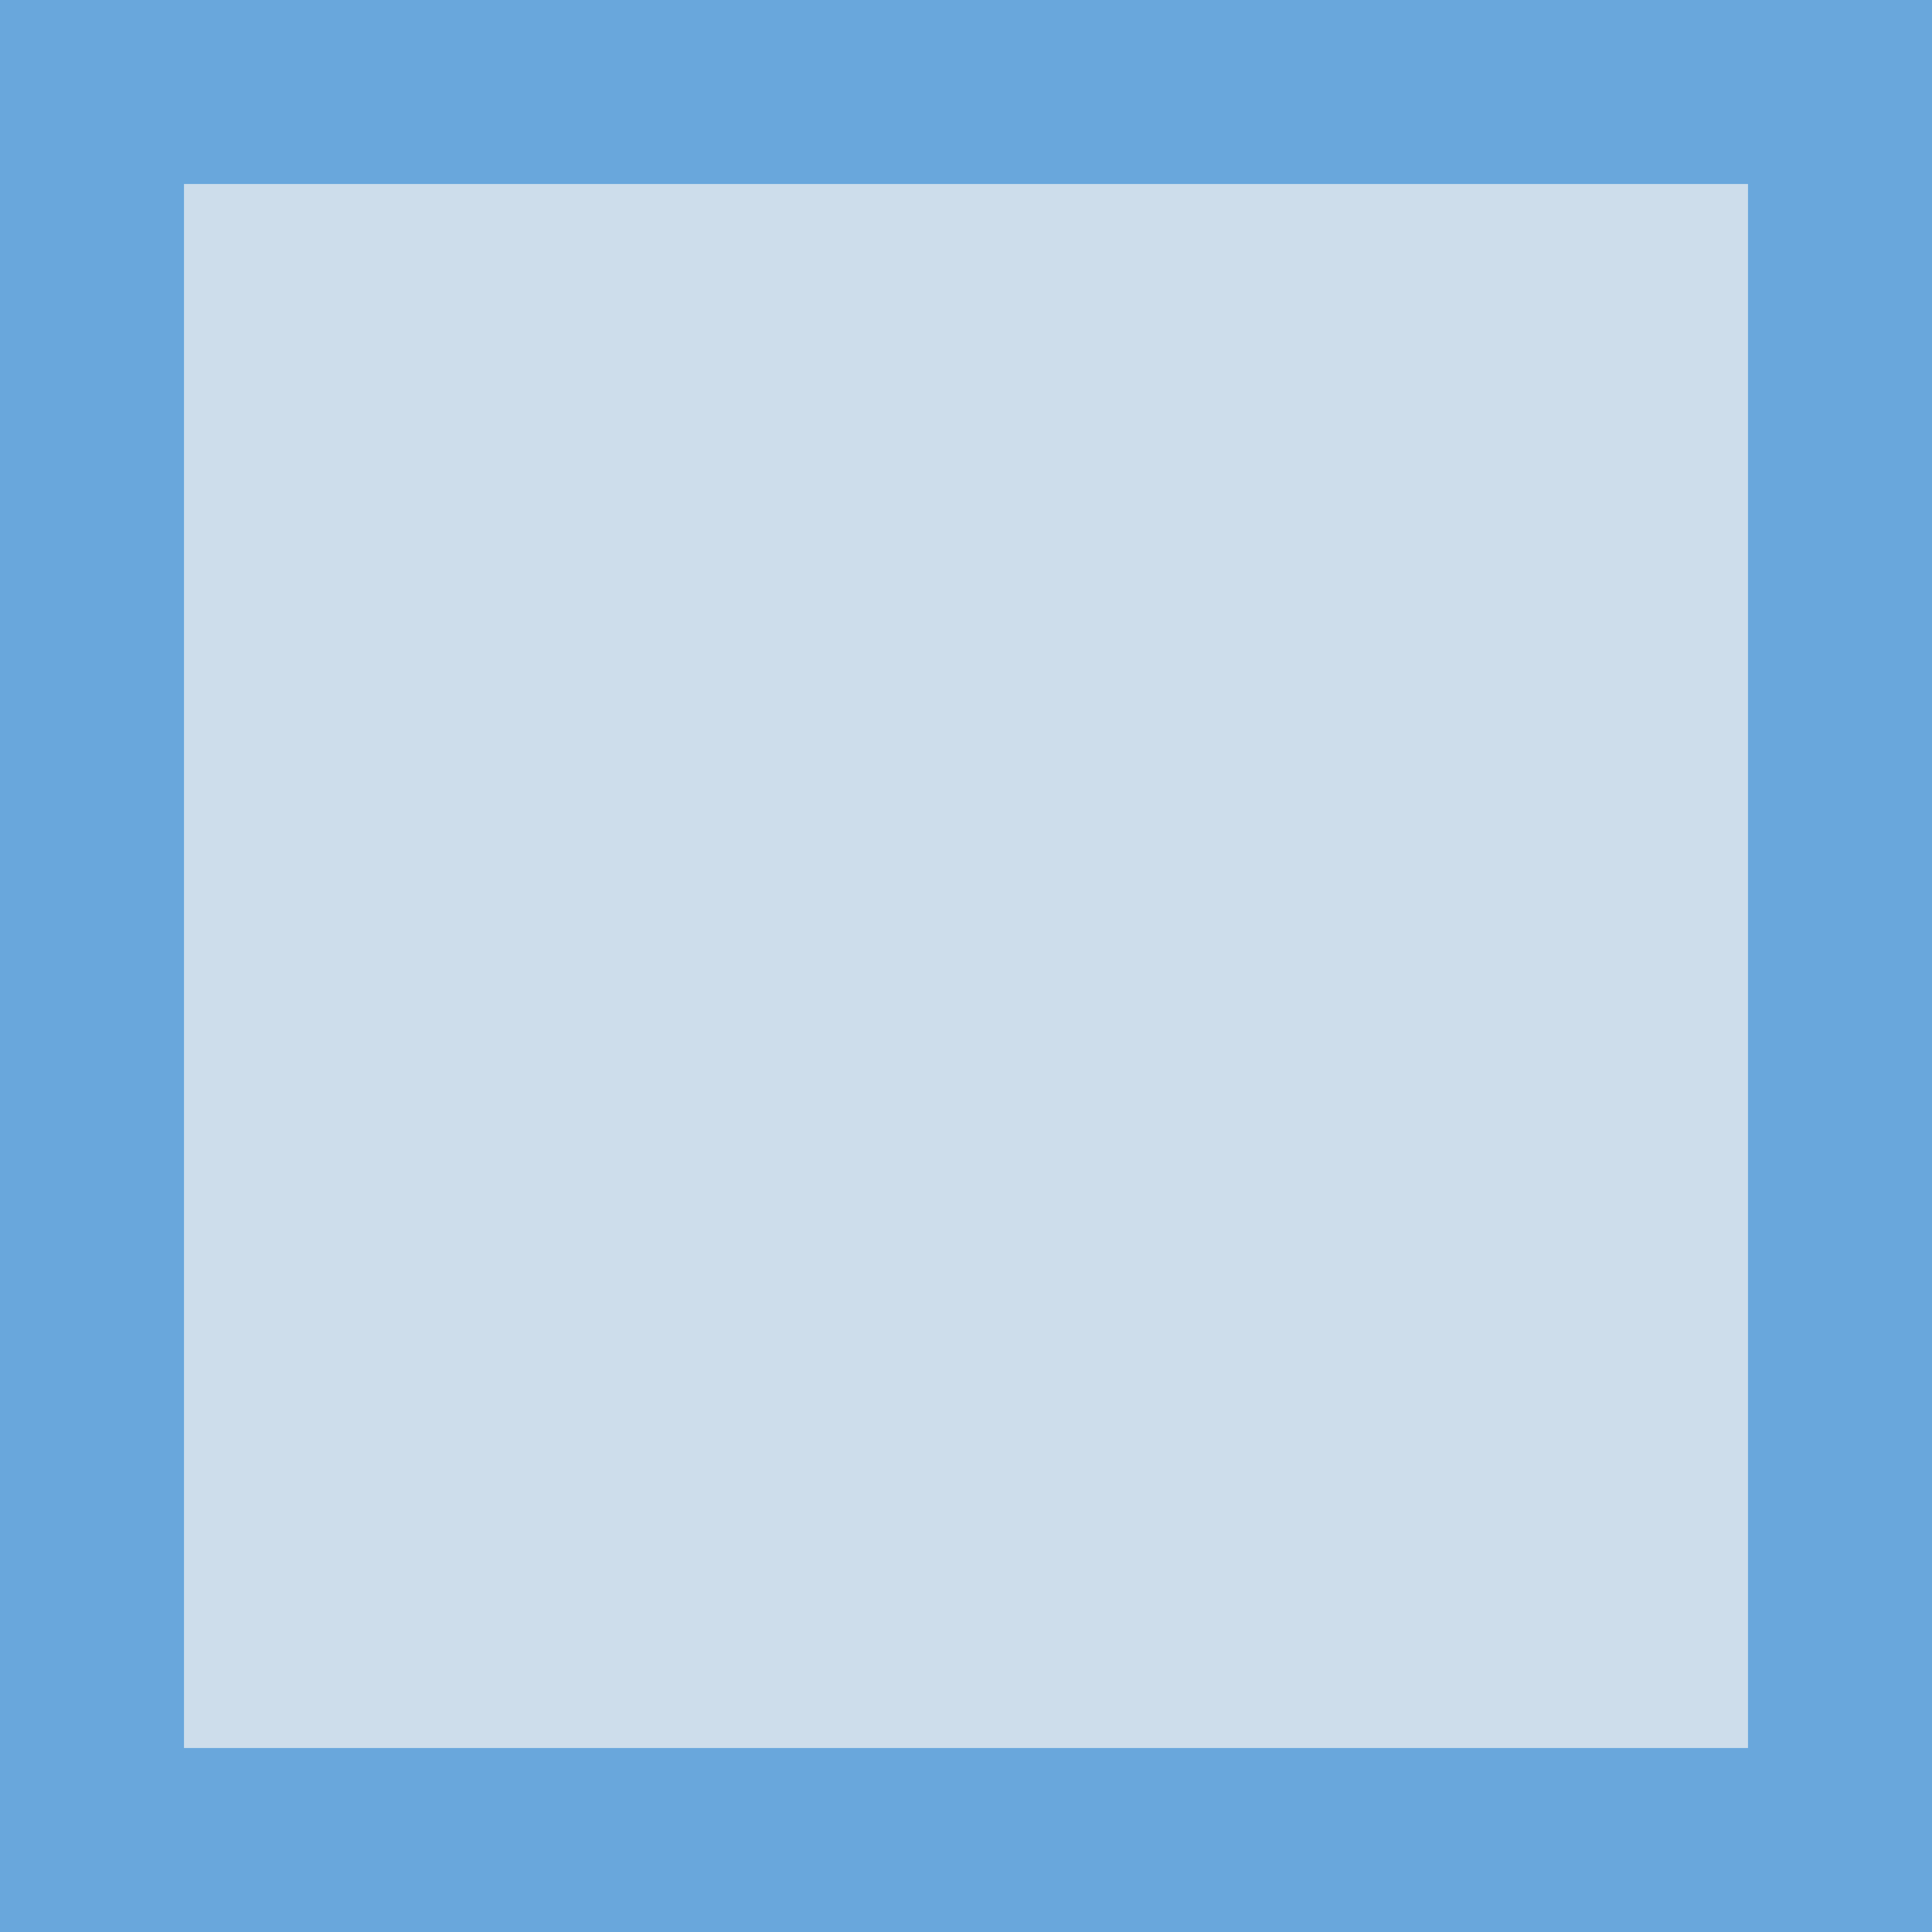
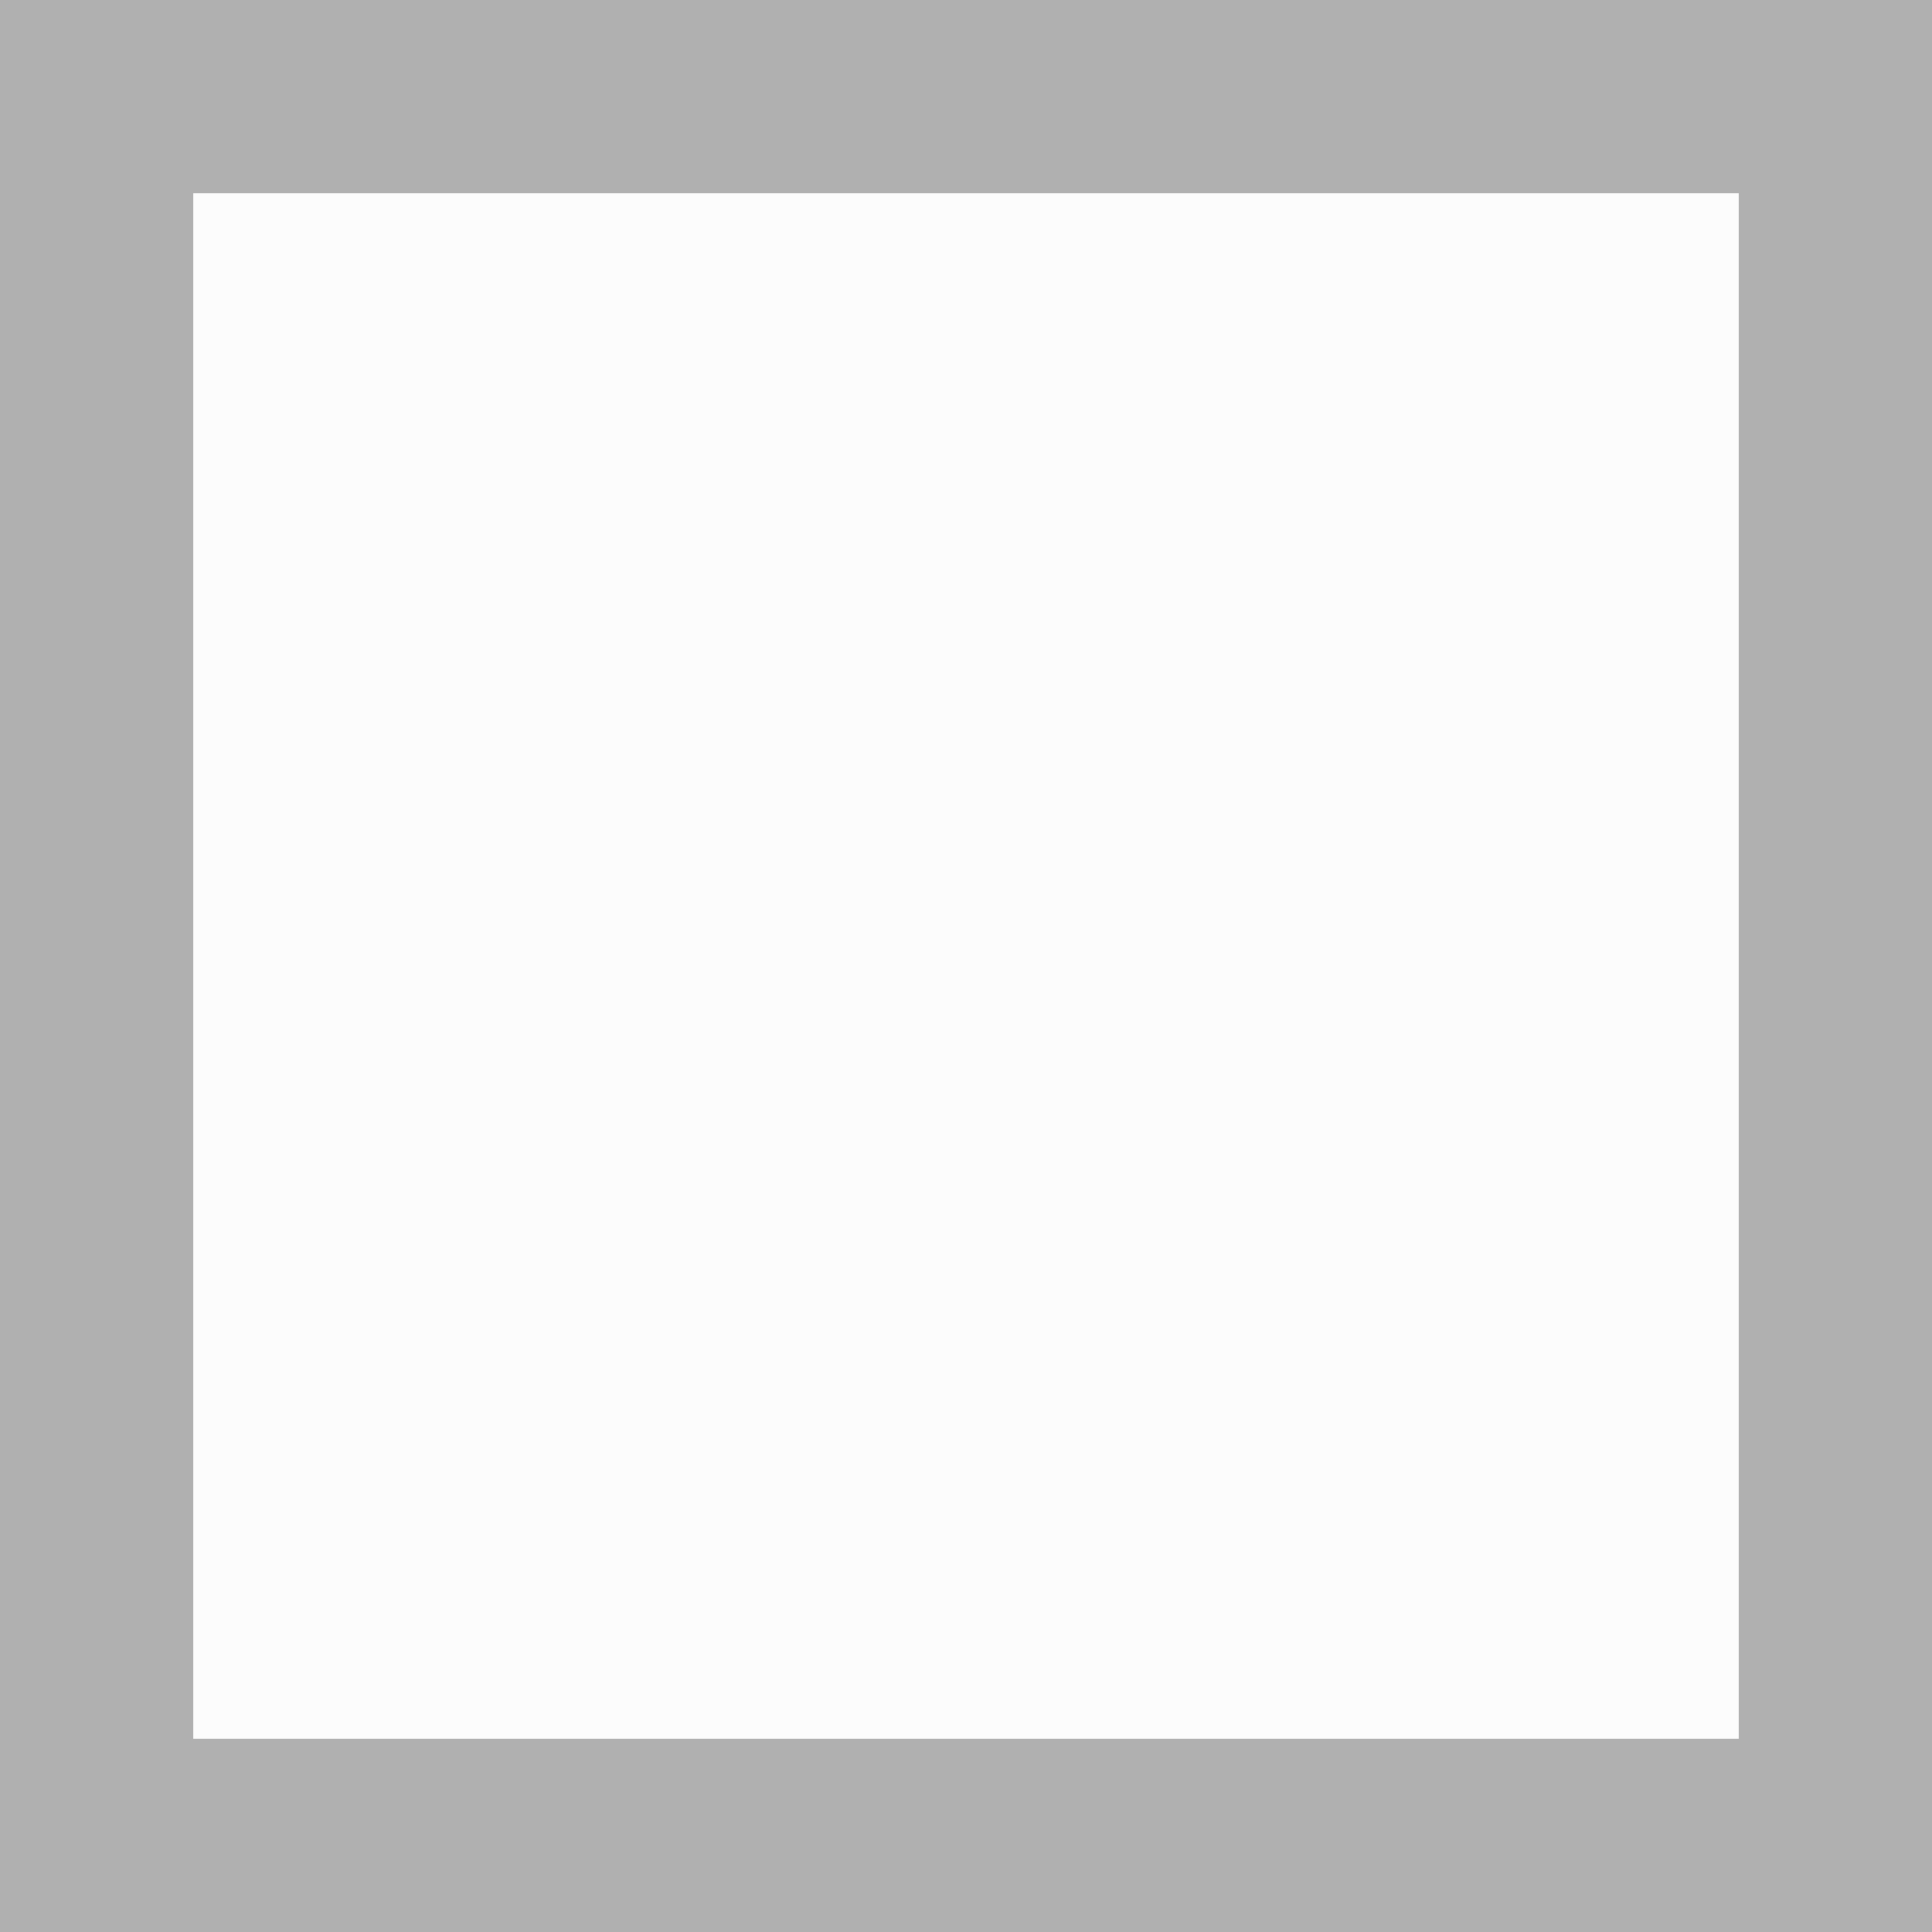
- <svg xmlns="http://www.w3.org/2000/svg" version="1.1" id="pressed_x5F_unchecked" x="0px" y="0px" width="21px" height="21px" viewBox="0 0 21 21" enable-background="new 0 0 21 21" xml:space="preserve">
-   <rect x="0" opacity="0.15" fill="#0572CE" width="21" height="21" />
-   <path opacity="0.5" fill="#0572CE" d="M21,21H0V0h21V21z M19,2H2v17h17V2z" />
+ <svg xmlns="http://www.w3.org/2000/svg" version="1.1" id="Disabled_Unchecked_Checkbox" x="0px" y="0px" width="20px" height="20px" viewBox="0 0 20 20" enable-background="new 0 0 20 20" xml:space="preserve">
+   <rect id="Disabled_Checkbox_Background" x="1" y="1" opacity="0.8" fill="#FFFFFF" width="18" height="18" />
+   <path id="Disabled_Checkbox_Border" fill="#B0B0B0" d="M18,2v16H2V2H18 M20,0H0v20h20V0L20,0z" />
</svg>
